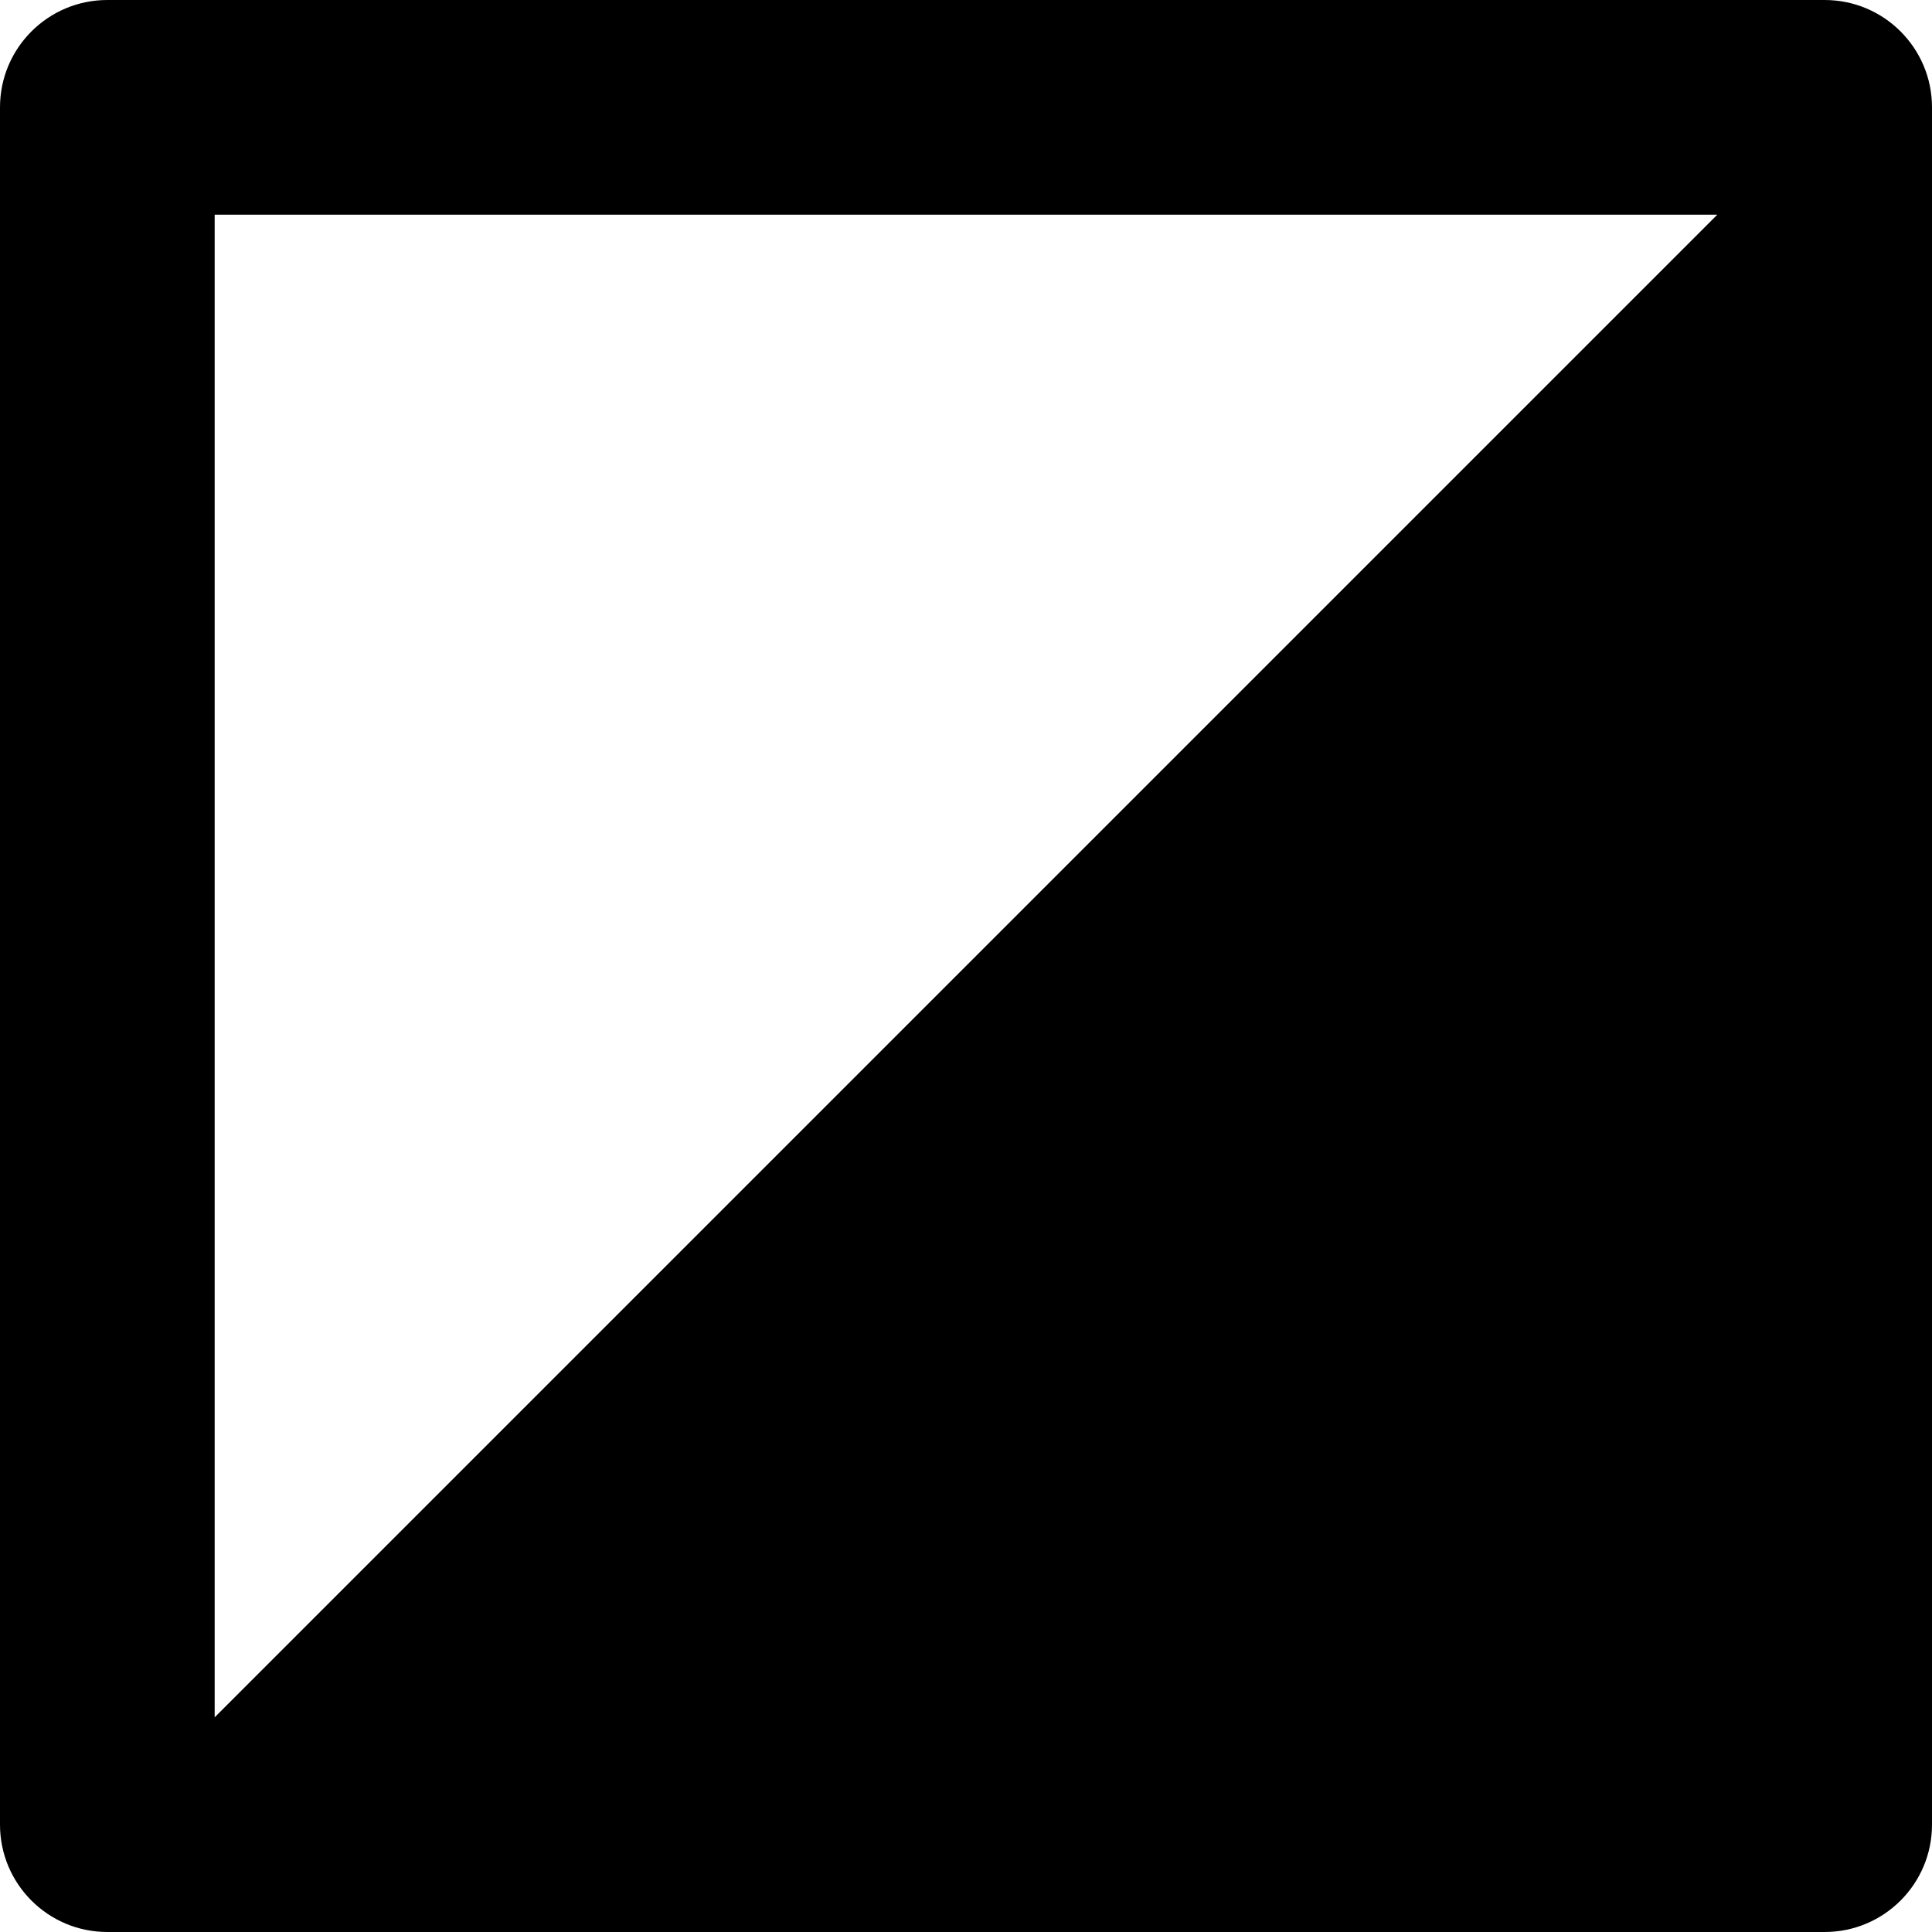
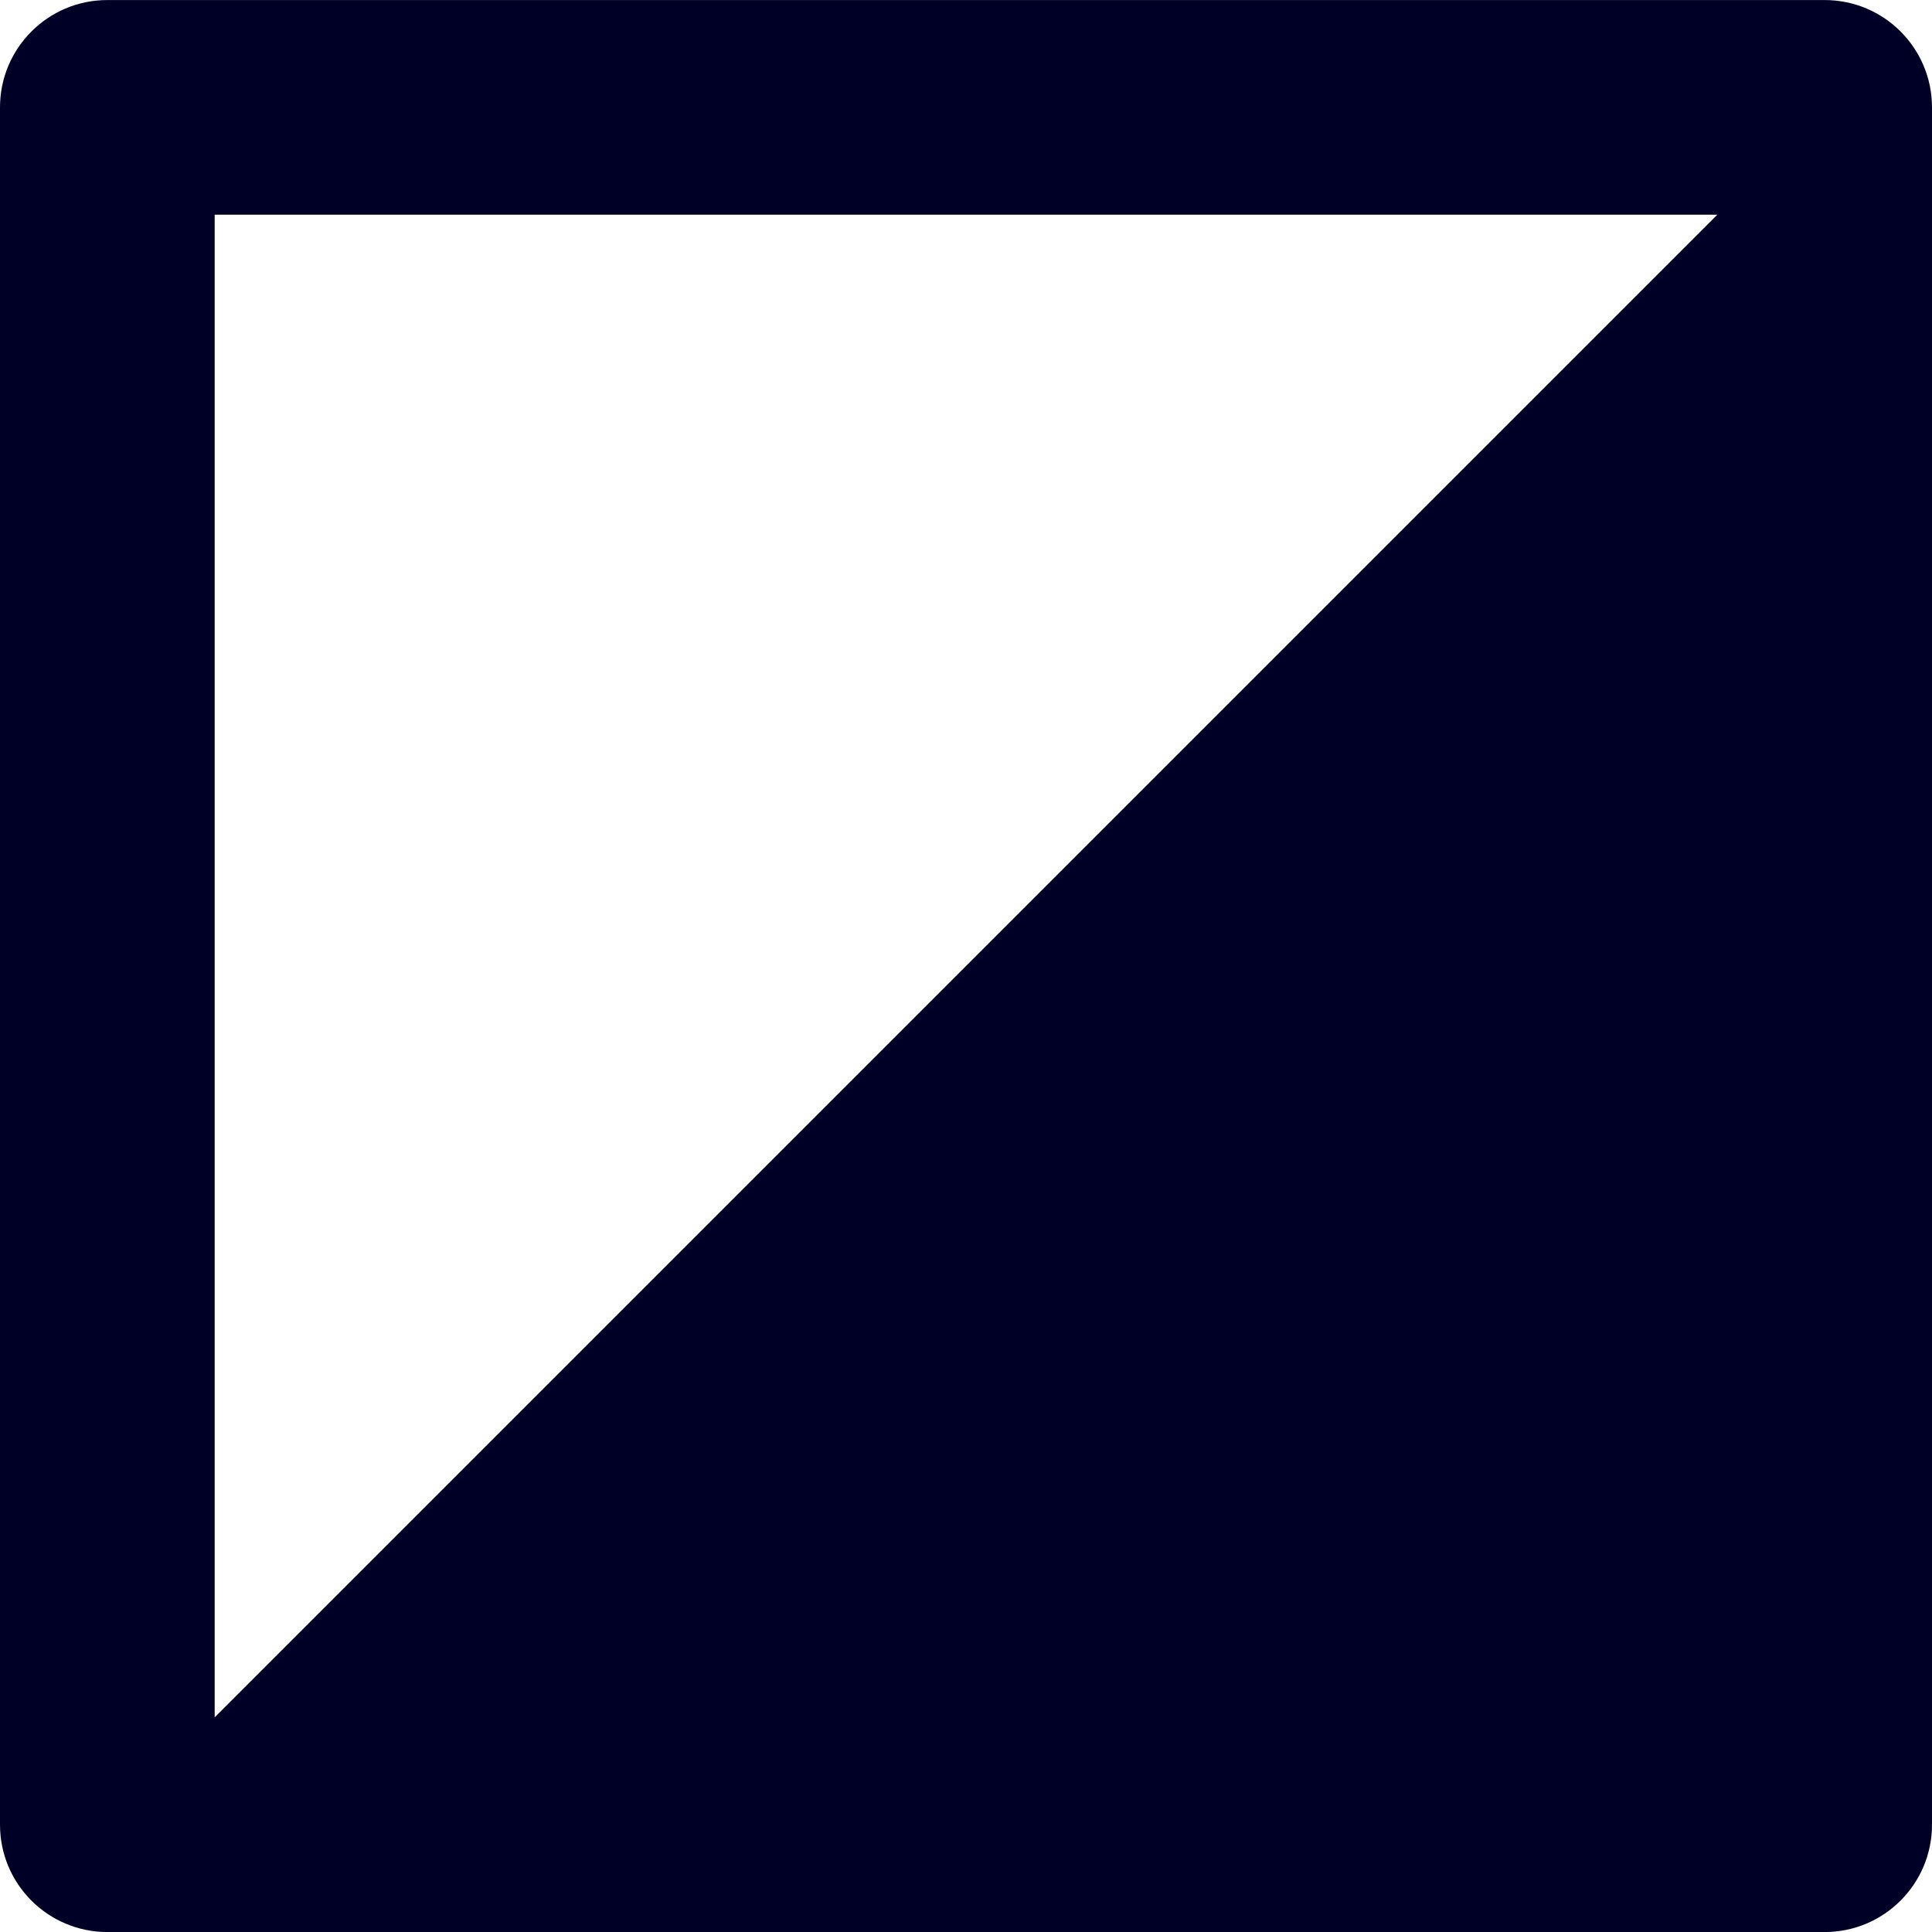
- <svg xmlns="http://www.w3.org/2000/svg" id="Layer_1" data-name="Layer 1" viewBox="0 0 450 450">
-   <path d="M425,0H25A25,25,0,0,0,0,25V425a25,25,0,0,0,25,25H425a25,25,0,0,0,25-25V25A25,25,0,0,0,425,0ZM50,400V50H400Z" />
+ <svg xmlns="http://www.w3.org/2000/svg" width="450" height="450" viewBox="0 0 450 450">
+   <path d="M425,.01H25a25.003,25.003,0,0,0-25,25v400a24.996,24.996,0,0,0,25,25H425a24.996,24.996,0,0,0,25-25v-400A25.003,25.003,0,0,0,425,.01Zm-375,400v-350H400Z" style="fill: #000026" />
</svg>
